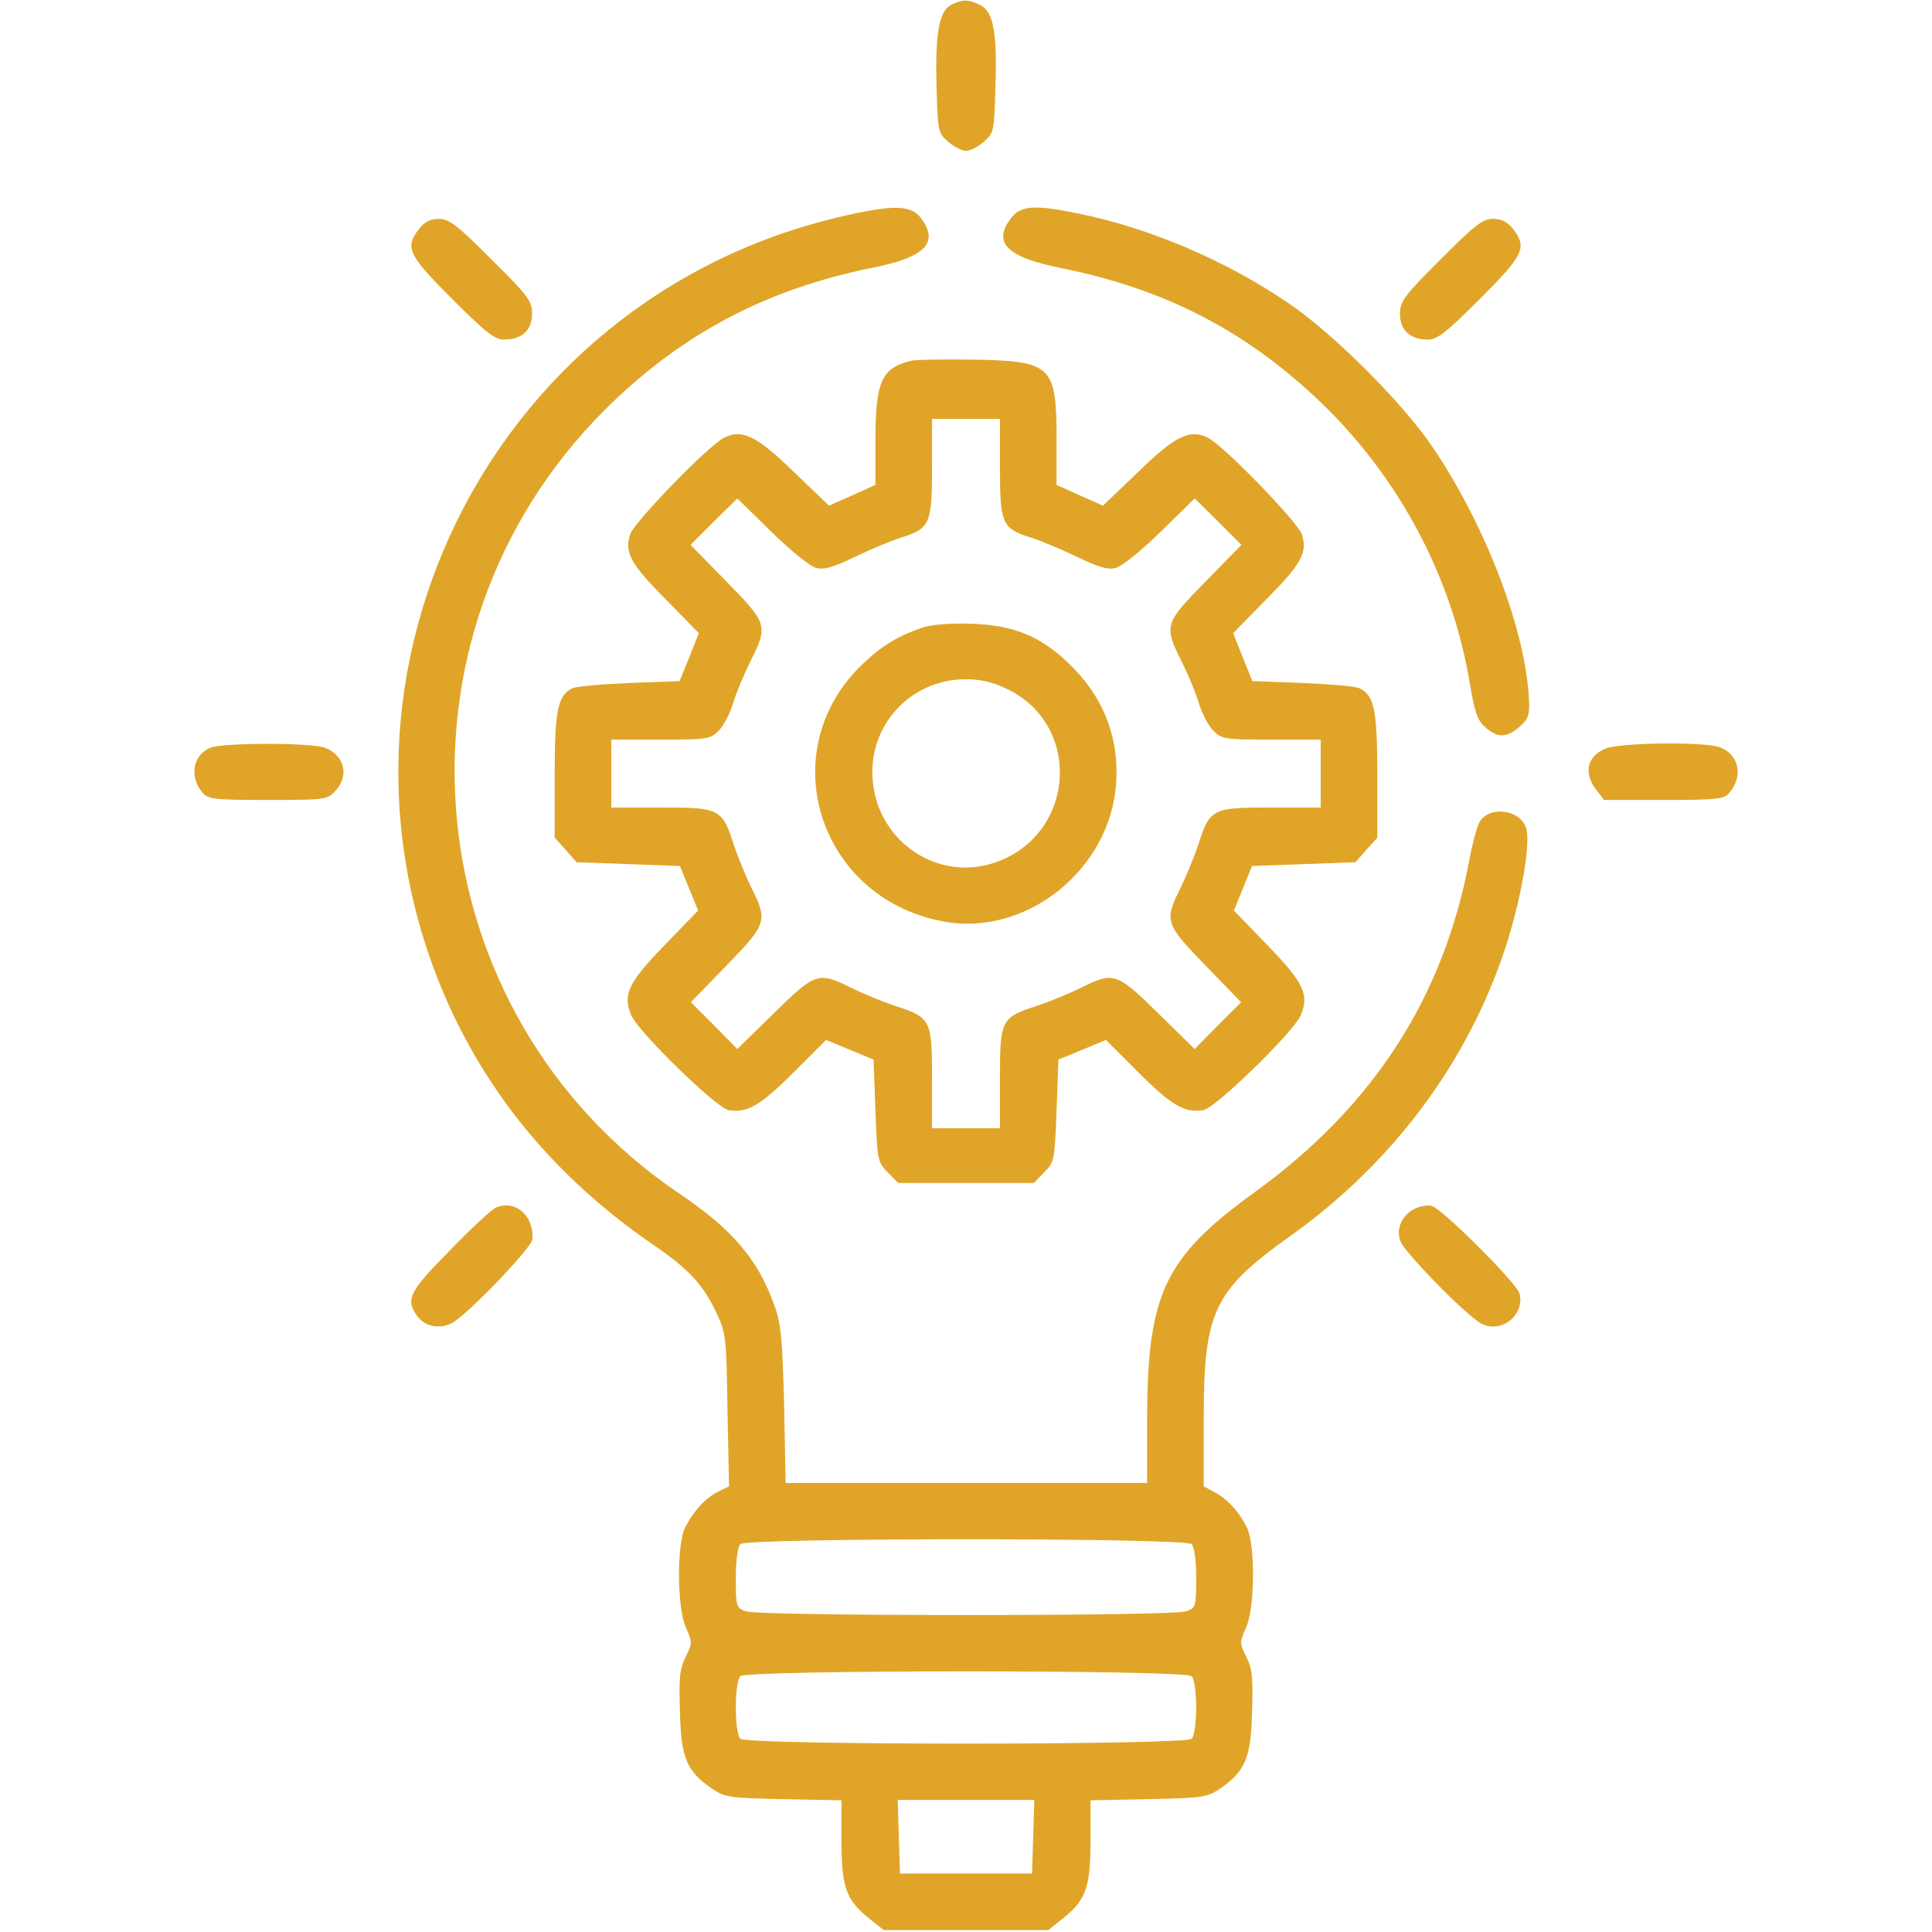
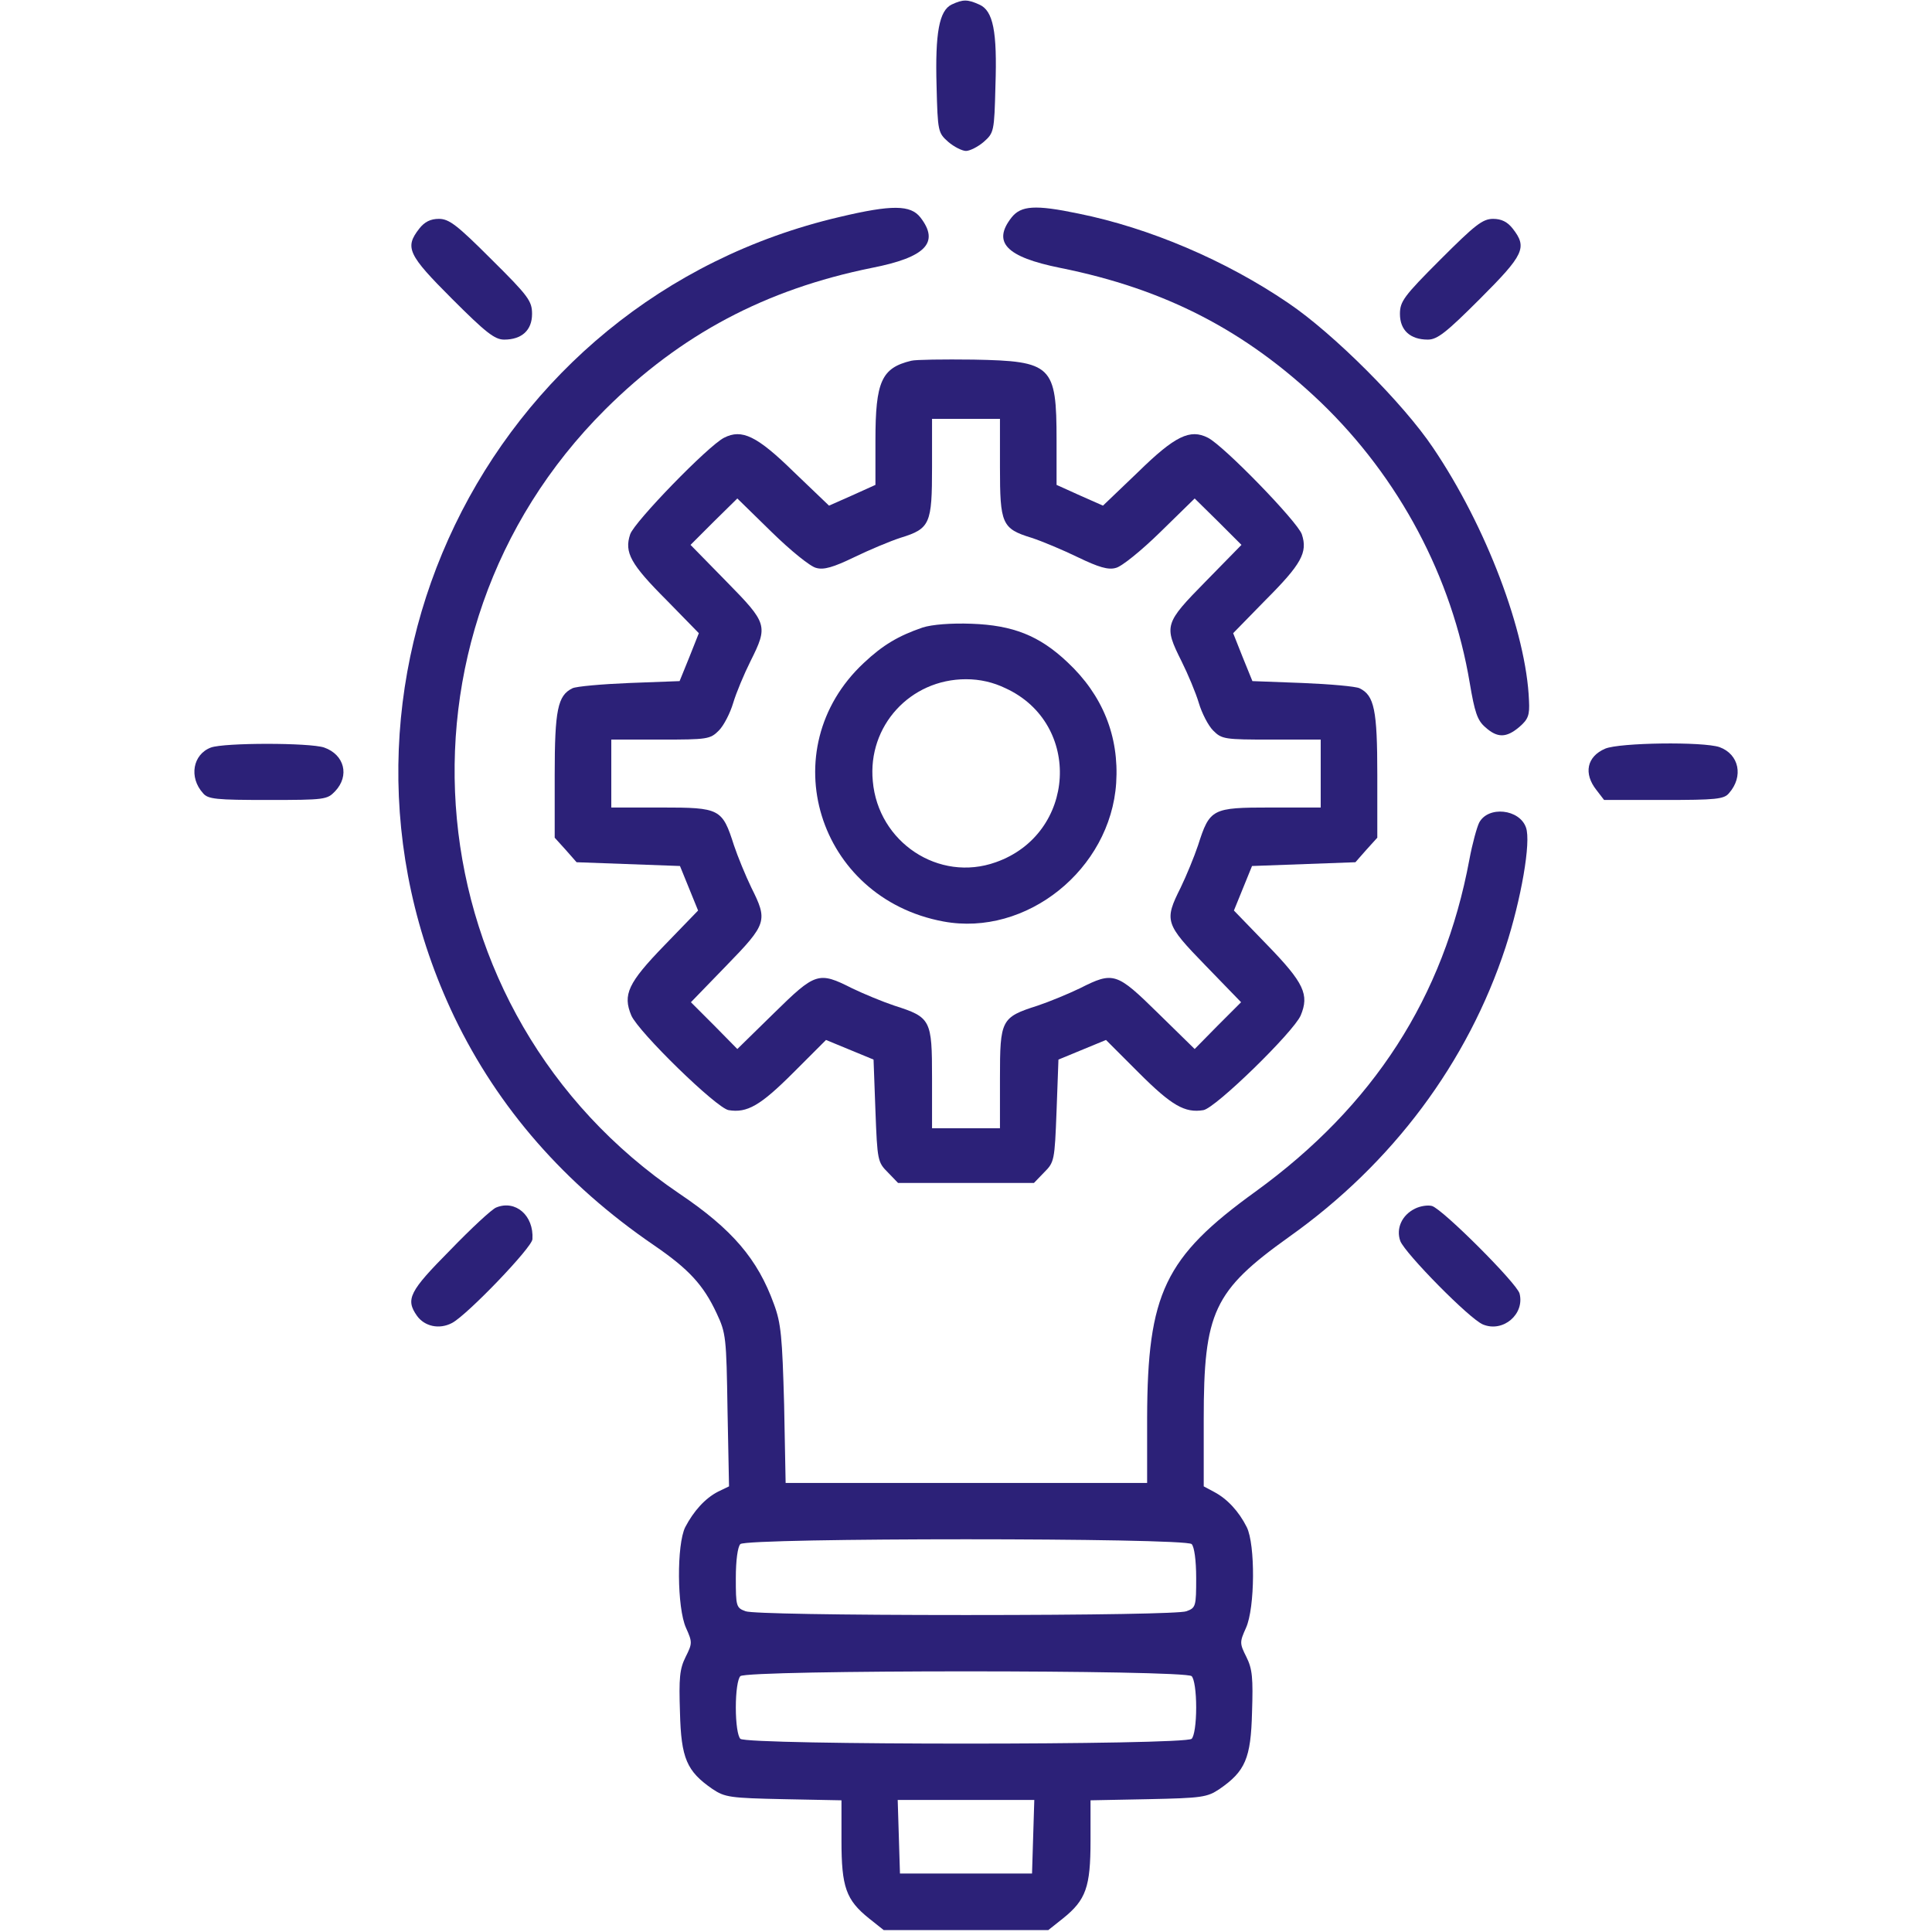
<svg xmlns="http://www.w3.org/2000/svg" version="1.0" width="512pt" height="512pt" viewBox="0 0 512 512" preserveAspectRatio="xMidYMid meet">
-   <g transform="translate(0,512) scale(0.1,-0.1)" fill="#E0A528" stroke="none">
+   <g transform="translate(0,512) scale(0.1,-0.1)" fill="#2C2178" stroke="none">
    <path d="M2522 5108 c-33 -16 -44 -75 -40 -216 3 -121 4 -124 31 -148 15 -13 37 -24 47 -24 10 0 32 11 47 24 27 24 28 27 31 148 5 145 -6 200 -43 216 -31 14 -43 14 -73 0z" />
    <path d="M2225 4545 c-941 -220 -1437 -1250 -1021 -2120 116 -241 292 -443 529 -605 92 -63 131 -105 166 -180 25 -53 26 -64 29 -257 l4 -202 -29 -14 c-35 -18 -65 -52 -87 -94 -23 -46 -22 -214 2 -267 17 -38 17 -41 -1 -77 -16 -32 -18 -56 -15 -147 3 -122 18 -156 86 -203 33 -22 46 -24 189 -27 l153 -3 0 -107 c0 -123 12 -157 73 -206 l39 -31 218 0 218 0 39 31 c61 49 73 83 73 206 l0 107 153 3 c143 3 156 5 189 27 68 47 83 81 86 203 3 91 1 115 -15 147 -18 36 -18 39 -1 77 24 53 25 221 2 267 -21 42 -52 75 -86 93 l-28 15 0 178 c0 284 26 340 226 483 275 195 474 463 574 768 41 126 68 279 54 317 -17 49 -100 58 -124 13 -6 -12 -18 -55 -26 -98 -68 -365 -254 -653 -567 -880 -241 -174 -286 -270 -287 -599 l0 -173 -479 0 -479 0 -4 208 c-5 179 -8 215 -27 266 -43 119 -110 198 -251 293 -706 478 -800 1476 -196 2078 200 199 425 318 706 375 143 28 181 67 129 134 -26 33 -75 34 -214 1z m933 -3517 c7 -7 12 -43 12 -90 0 -75 -1 -79 -26 -88 -15 -6 -245 -10 -584 -10 -339 0 -569 4 -584 10 -25 9 -26 13 -26 88 0 47 5 83 12 90 17 17 1179 17 1196 0z m0 -350 c7 -7 12 -41 12 -83 0 -42 -5 -76 -12 -83 -17 -17 -1179 -17 -1196 0 -7 7 -12 41 -12 83 0 42 5 76 12 83 17 17 1179 17 1196 0z m-420 -425 l-3 -98 -175 0 -175 0 -3 98 -3 97 181 0 181 0 -3 -97z" />
    <path d="M2681 4544 c-52 -66 -15 -105 129 -134 279 -56 492 -167 690 -356 208 -200 348 -463 395 -744 13 -77 20 -99 41 -117 32 -29 56 -29 91 1 23 20 27 31 25 69 -7 182 -114 463 -254 670 -79 118 -264 303 -384 384 -166 113 -368 199 -556 237 -115 24 -152 21 -177 -10z" />
    <path d="M1111 4514 c-39 -50 -30 -69 87 -186 89 -89 113 -108 138 -108 47 0 74 25 74 68 0 34 -9 47 -108 145 -91 91 -112 107 -139 107 -22 0 -38 -8 -52 -26z" />
    <path d="M3817 4432 c-97 -97 -107 -111 -107 -144 0 -43 27 -68 74 -68 25 0 49 19 138 108 117 117 126 136 87 186 -14 18 -30 26 -52 26 -28 0 -48 -16 -140 -108z" />
    <path d="M2415 4164 c-79 -19 -95 -55 -95 -211 l0 -118 -62 -28 -61 -27 -93 89 c-98 96 -138 115 -185 91 -42 -21 -238 -223 -249 -256 -16 -48 1 -79 97 -175 l85 -87 -25 -63 -26 -64 -133 -5 c-73 -3 -141 -9 -151 -14 -39 -19 -47 -57 -47 -230 l0 -166 29 -32 29 -33 137 -5 137 -5 24 -59 24 -59 -89 -92 c-97 -100 -111 -131 -88 -186 19 -44 226 -246 258 -251 49 -8 84 12 171 99 l87 87 63 -26 63 -26 5 -136 c5 -132 6 -136 33 -163 l27 -28 180 0 180 0 27 28 c27 27 28 31 33 163 l5 136 63 26 63 26 87 -87 c87 -87 122 -107 171 -99 32 5 239 207 258 251 23 55 9 86 -88 186 l-89 92 24 59 24 59 137 5 137 5 29 33 29 32 0 166 c0 173 -8 211 -47 230 -10 5 -78 11 -151 14 l-133 5 -26 64 -25 63 85 87 c96 96 113 127 97 175 -11 33 -207 235 -249 256 -47 24 -87 5 -185 -91 l-93 -89 -61 27 -62 28 0 118 c0 199 -12 210 -220 214 -80 1 -154 0 -165 -3z m235 -282 c0 -150 5 -163 83 -187 28 -9 85 -33 124 -52 54 -26 80 -34 100 -28 15 3 68 46 118 95 l91 89 62 -61 62 -62 -95 -97 c-109 -111 -111 -117 -64 -211 17 -34 38 -84 46 -111 8 -27 25 -60 38 -73 23 -23 30 -24 155 -24 l130 0 0 -90 0 -90 -133 0 c-155 0 -161 -3 -192 -100 -10 -30 -31 -81 -46 -112 -44 -88 -42 -96 66 -207 l94 -97 -62 -62 -61 -62 -97 95 c-110 108 -118 111 -207 66 -31 -15 -82 -36 -112 -46 -97 -31 -100 -37 -100 -192 l0 -133 -90 0 -90 0 0 133 c0 155 -3 161 -100 192 -30 10 -81 31 -112 46 -89 45 -97 42 -207 -66 l-97 -95 -61 62 -62 62 94 97 c108 111 110 119 66 207 -15 31 -36 82 -46 112 -31 97 -37 100 -192 100 l-133 0 0 90 0 90 130 0 c125 0 132 1 155 24 13 13 30 46 38 73 8 27 29 77 46 111 47 94 45 100 -64 211 l-95 97 62 62 62 61 91 -89 c50 -49 103 -92 118 -95 20 -6 46 2 100 28 39 19 96 43 124 52 78 24 83 37 83 187 l0 128 90 0 90 0 0 -128z" />
    <path d="M2445 3457 c-64 -22 -105 -46 -156 -94 -244 -228 -123 -623 211 -685 220 -41 443 138 458 367 8 124 -36 233 -129 320 -75 71 -145 98 -254 102 -55 2 -105 -2 -130 -10z m220 -161 c204 -94 187 -386 -26 -461 -151 -54 -312 53 -326 215 -14 146 99 270 247 270 37 0 72 -8 105 -24z" />
    <path d="M559 3139 c-48 -18 -59 -79 -21 -121 13 -16 35 -18 172 -18 151 0 157 1 178 23 39 41 25 97 -29 116 -39 13 -264 13 -300 0z" />
    <path d="M4254 3136 c-49 -21 -58 -66 -23 -110 l20 -26 158 0 c138 0 160 2 173 18 39 44 27 103 -25 122 -44 15 -265 12 -303 -4z" />
    <path d="M1315 1920 c-11 -4 -66 -55 -122 -113 -108 -109 -119 -130 -88 -174 20 -28 59 -37 93 -19 40 21 212 200 213 222 4 63 -45 105 -96 84z" />
    <path d="M3750 1917 c-35 -17 -51 -53 -39 -86 13 -33 184 -207 219 -221 53 -22 111 27 97 82 -7 27 -203 223 -232 232 -11 3 -31 0 -45 -7z" />
  </g>
</svg>
